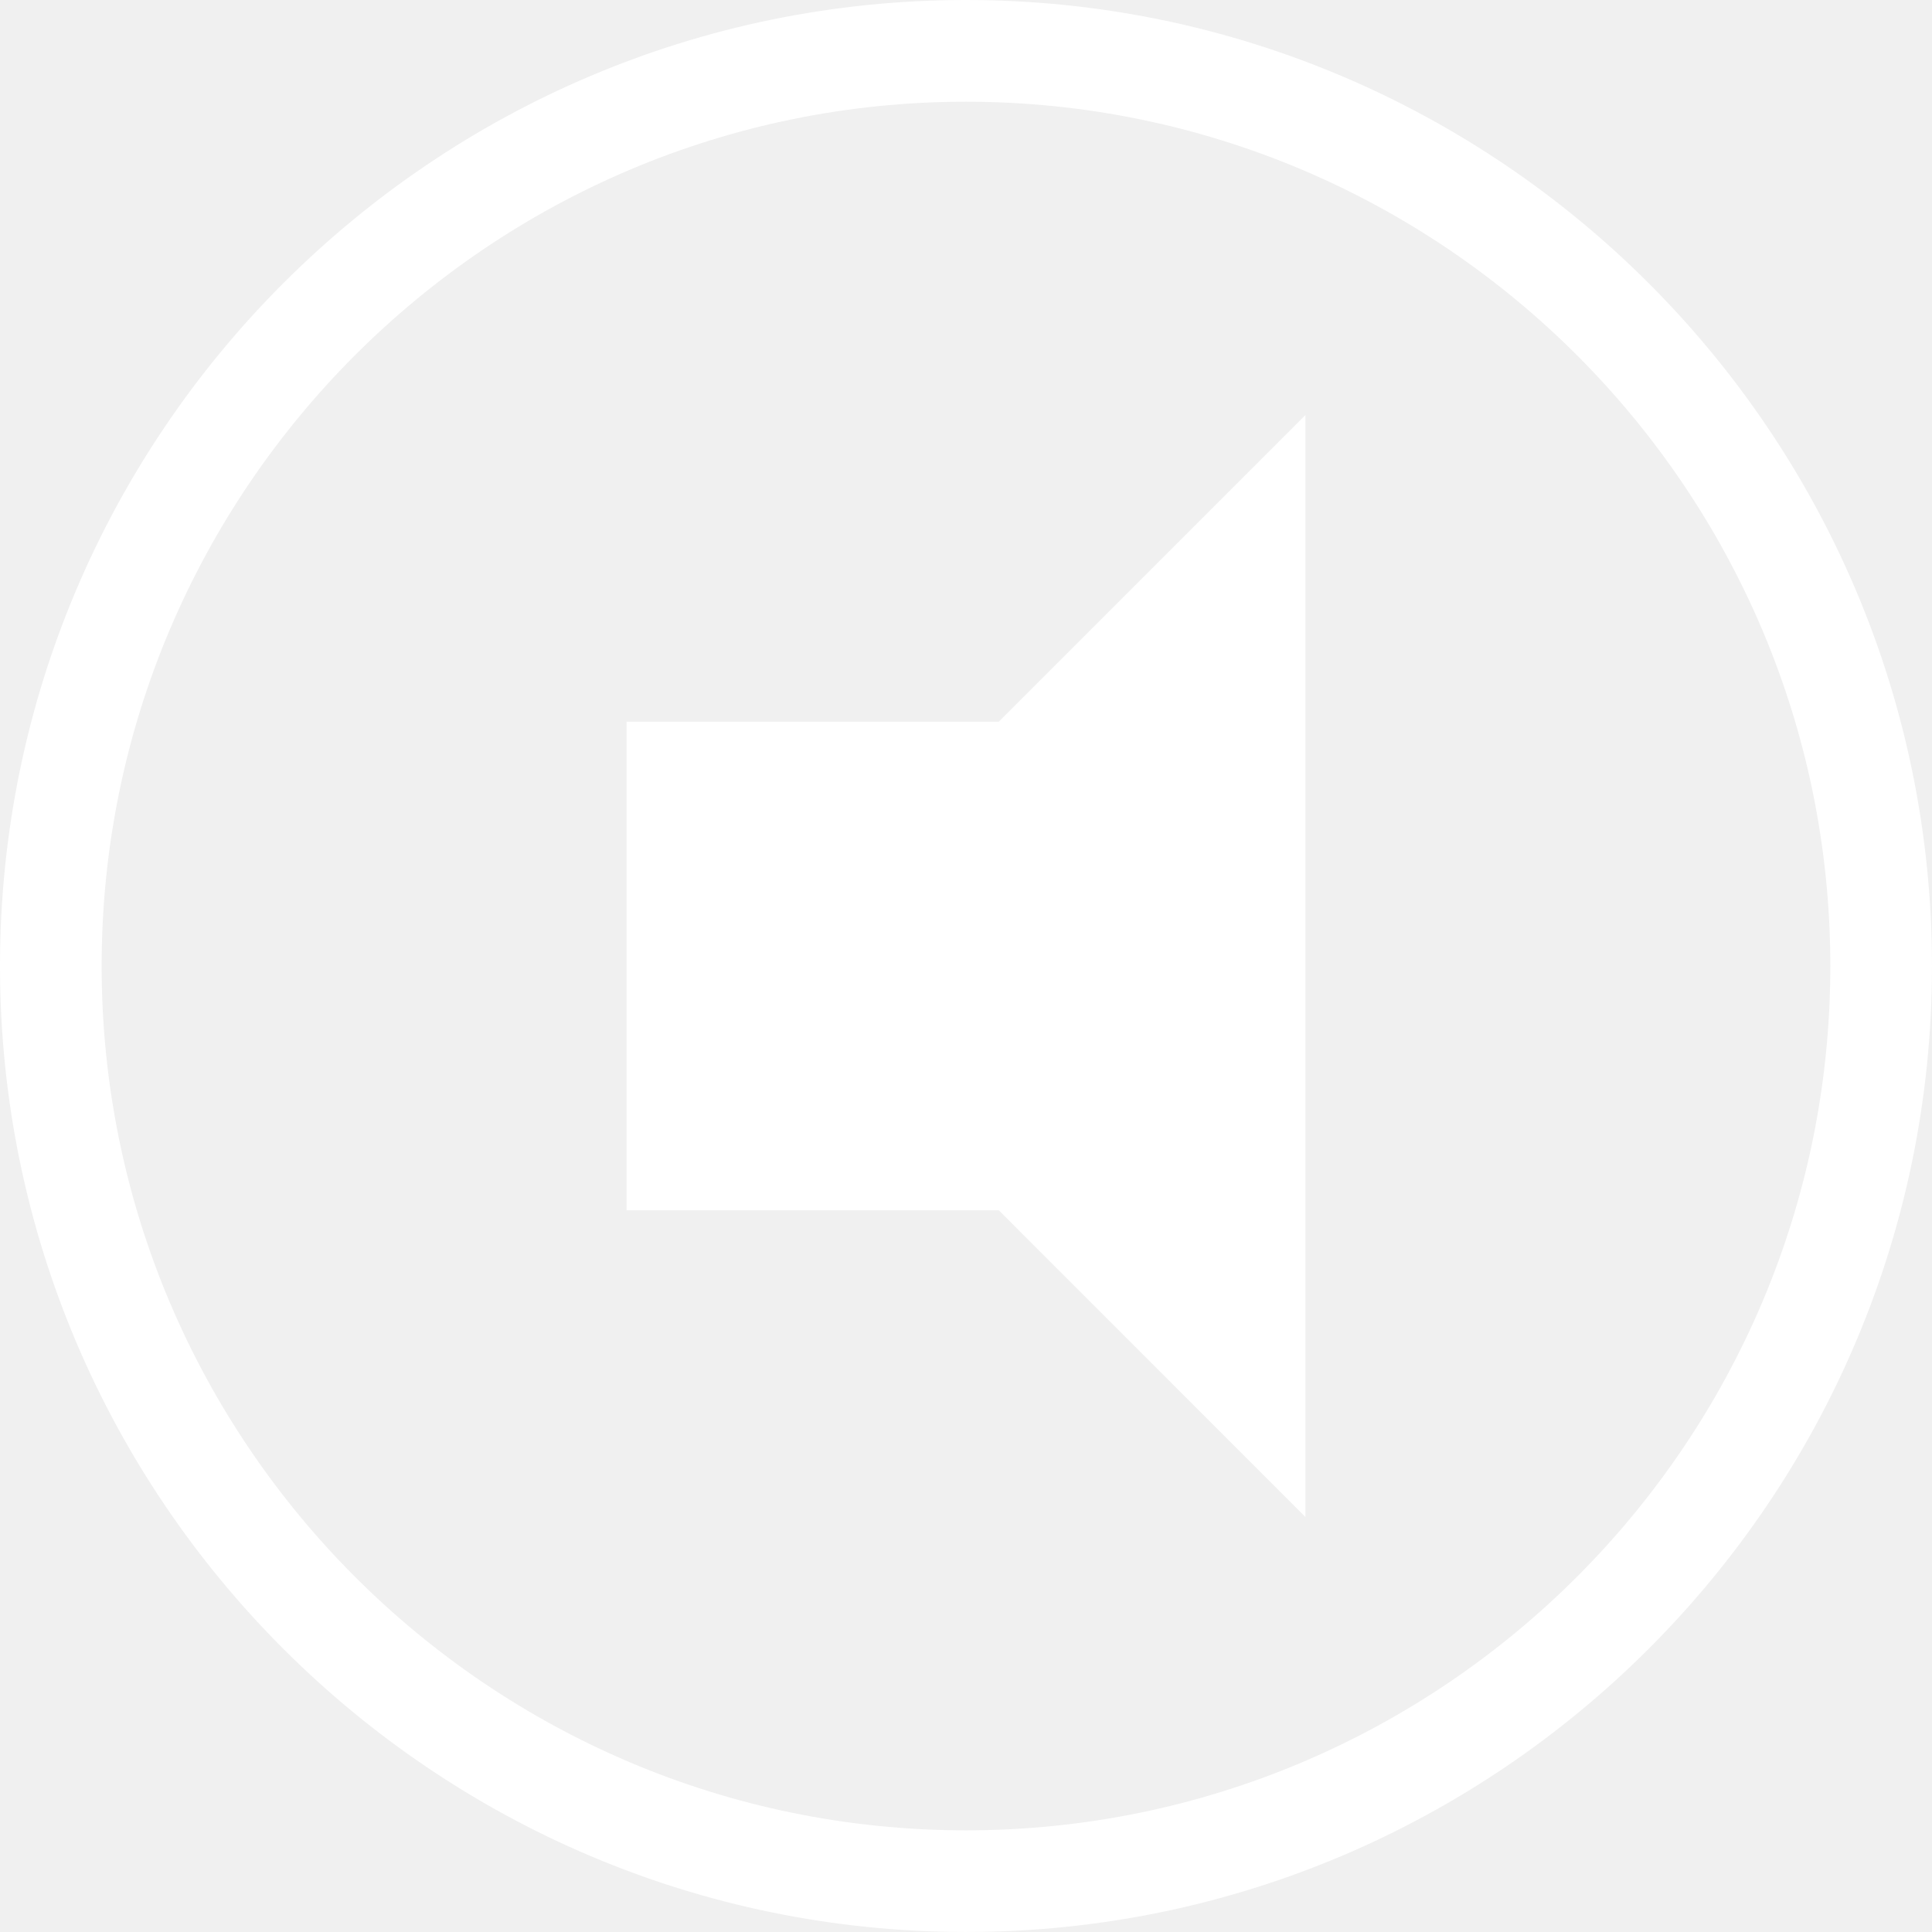
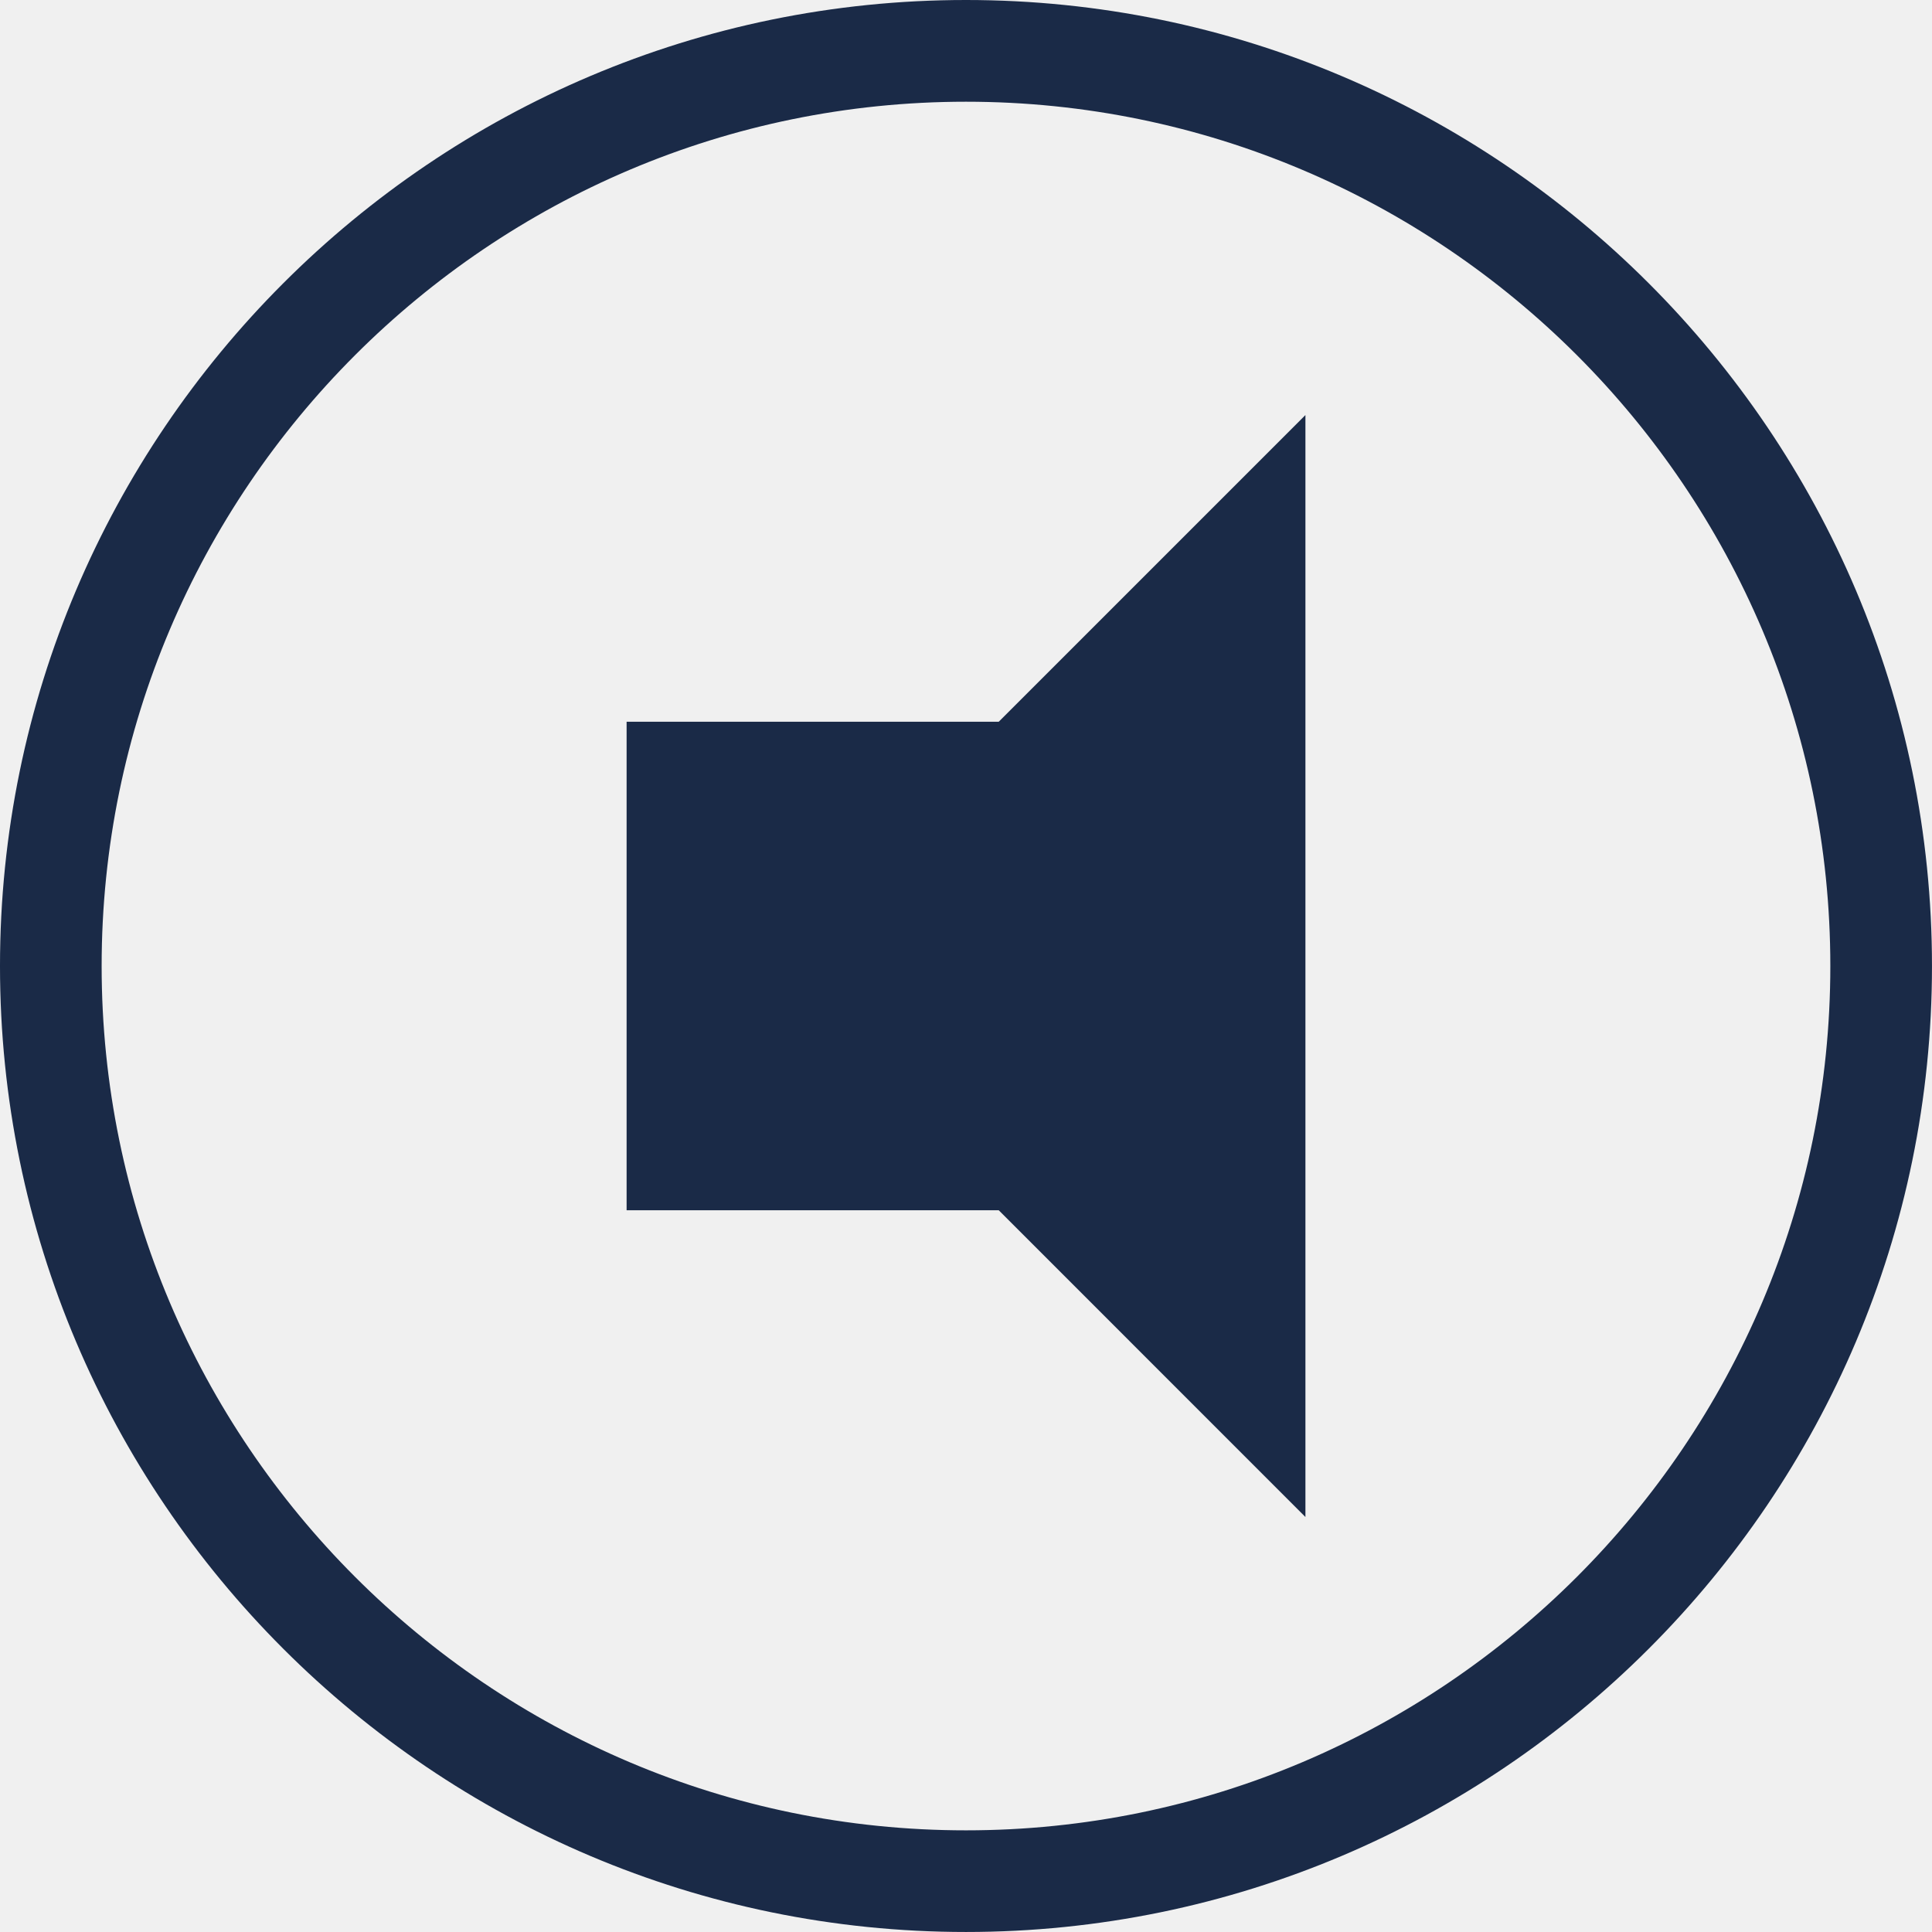
<svg xmlns="http://www.w3.org/2000/svg" viewBox="0 0 35.303 35.303" height="35.303" width="35.303" xml:space="preserve" id="svg2" version="1.1">
  <defs id="defs6" />
  <g transform="matrix(1.333333,0,0,-1.333333,-317.214,95.35066)" id="g10">
    <g id="g4637">
      <g id="g70" transform="translate(251.1485,70.119)">
-         <path d="m 0,0 c -6.531,0 -11.845,-5.313 -11.845,-11.845 0,-6.531 5.314,-11.845 11.845,-11.845 6.532,0 11.846,5.314 11.846,11.845 C 11.846,-5.313 6.532,0 0,0 m 0,-25.083 c -7.299,0 -13.238,5.938 -13.238,13.238 0,7.3 5.939,13.239 13.238,13.239 7.301,0 13.239,-5.939 13.239,-13.239 0,-7.3 -5.938,-13.238 -13.239,-13.238" style="fill:#ffffff;fill-opacity:1;fill-rule:nonzero;stroke:none" id="path72" />
+         <path d="m 0,0 c -6.531,0 -11.845,-5.313 -11.845,-11.845 0,-6.531 5.314,-11.845 11.845,-11.845 6.532,0 11.846,5.314 11.846,11.845 C 11.846,-5.313 6.532,0 0,0 m 0,-25.083 c -7.299,0 -13.238,5.938 -13.238,13.238 0,7.3 5.939,13.239 13.238,13.239 7.301,0 13.239,-5.939 13.239,-13.239 0,-7.3 -5.938,-13.238 -13.239,-13.238" style="fill:#1a2a47;fill-opacity:1;fill-rule:nonzero;stroke:none" id="path72" />
      </g>
      <g id="g74" transform="translate(255.8009,65.825)">
-         <path d="m 0,0 -4.203,-4.203 h -5.1 v -6.695 h 5.1 L 0,-15.102 Z" style="fill:#ffffff;fill-opacity:1;fill-rule:nonzero;stroke:none" id="path76" />
+         <path d="m 0,0 -4.203,-4.203 h -5.1 v -6.695 h 5.1 L 0,-15.102 Z" style="fill:#1a2a47;fill-opacity:1;fill-rule:nonzero;stroke:none" id="path76" />
      </g>
    </g>
  </g>
</svg>
